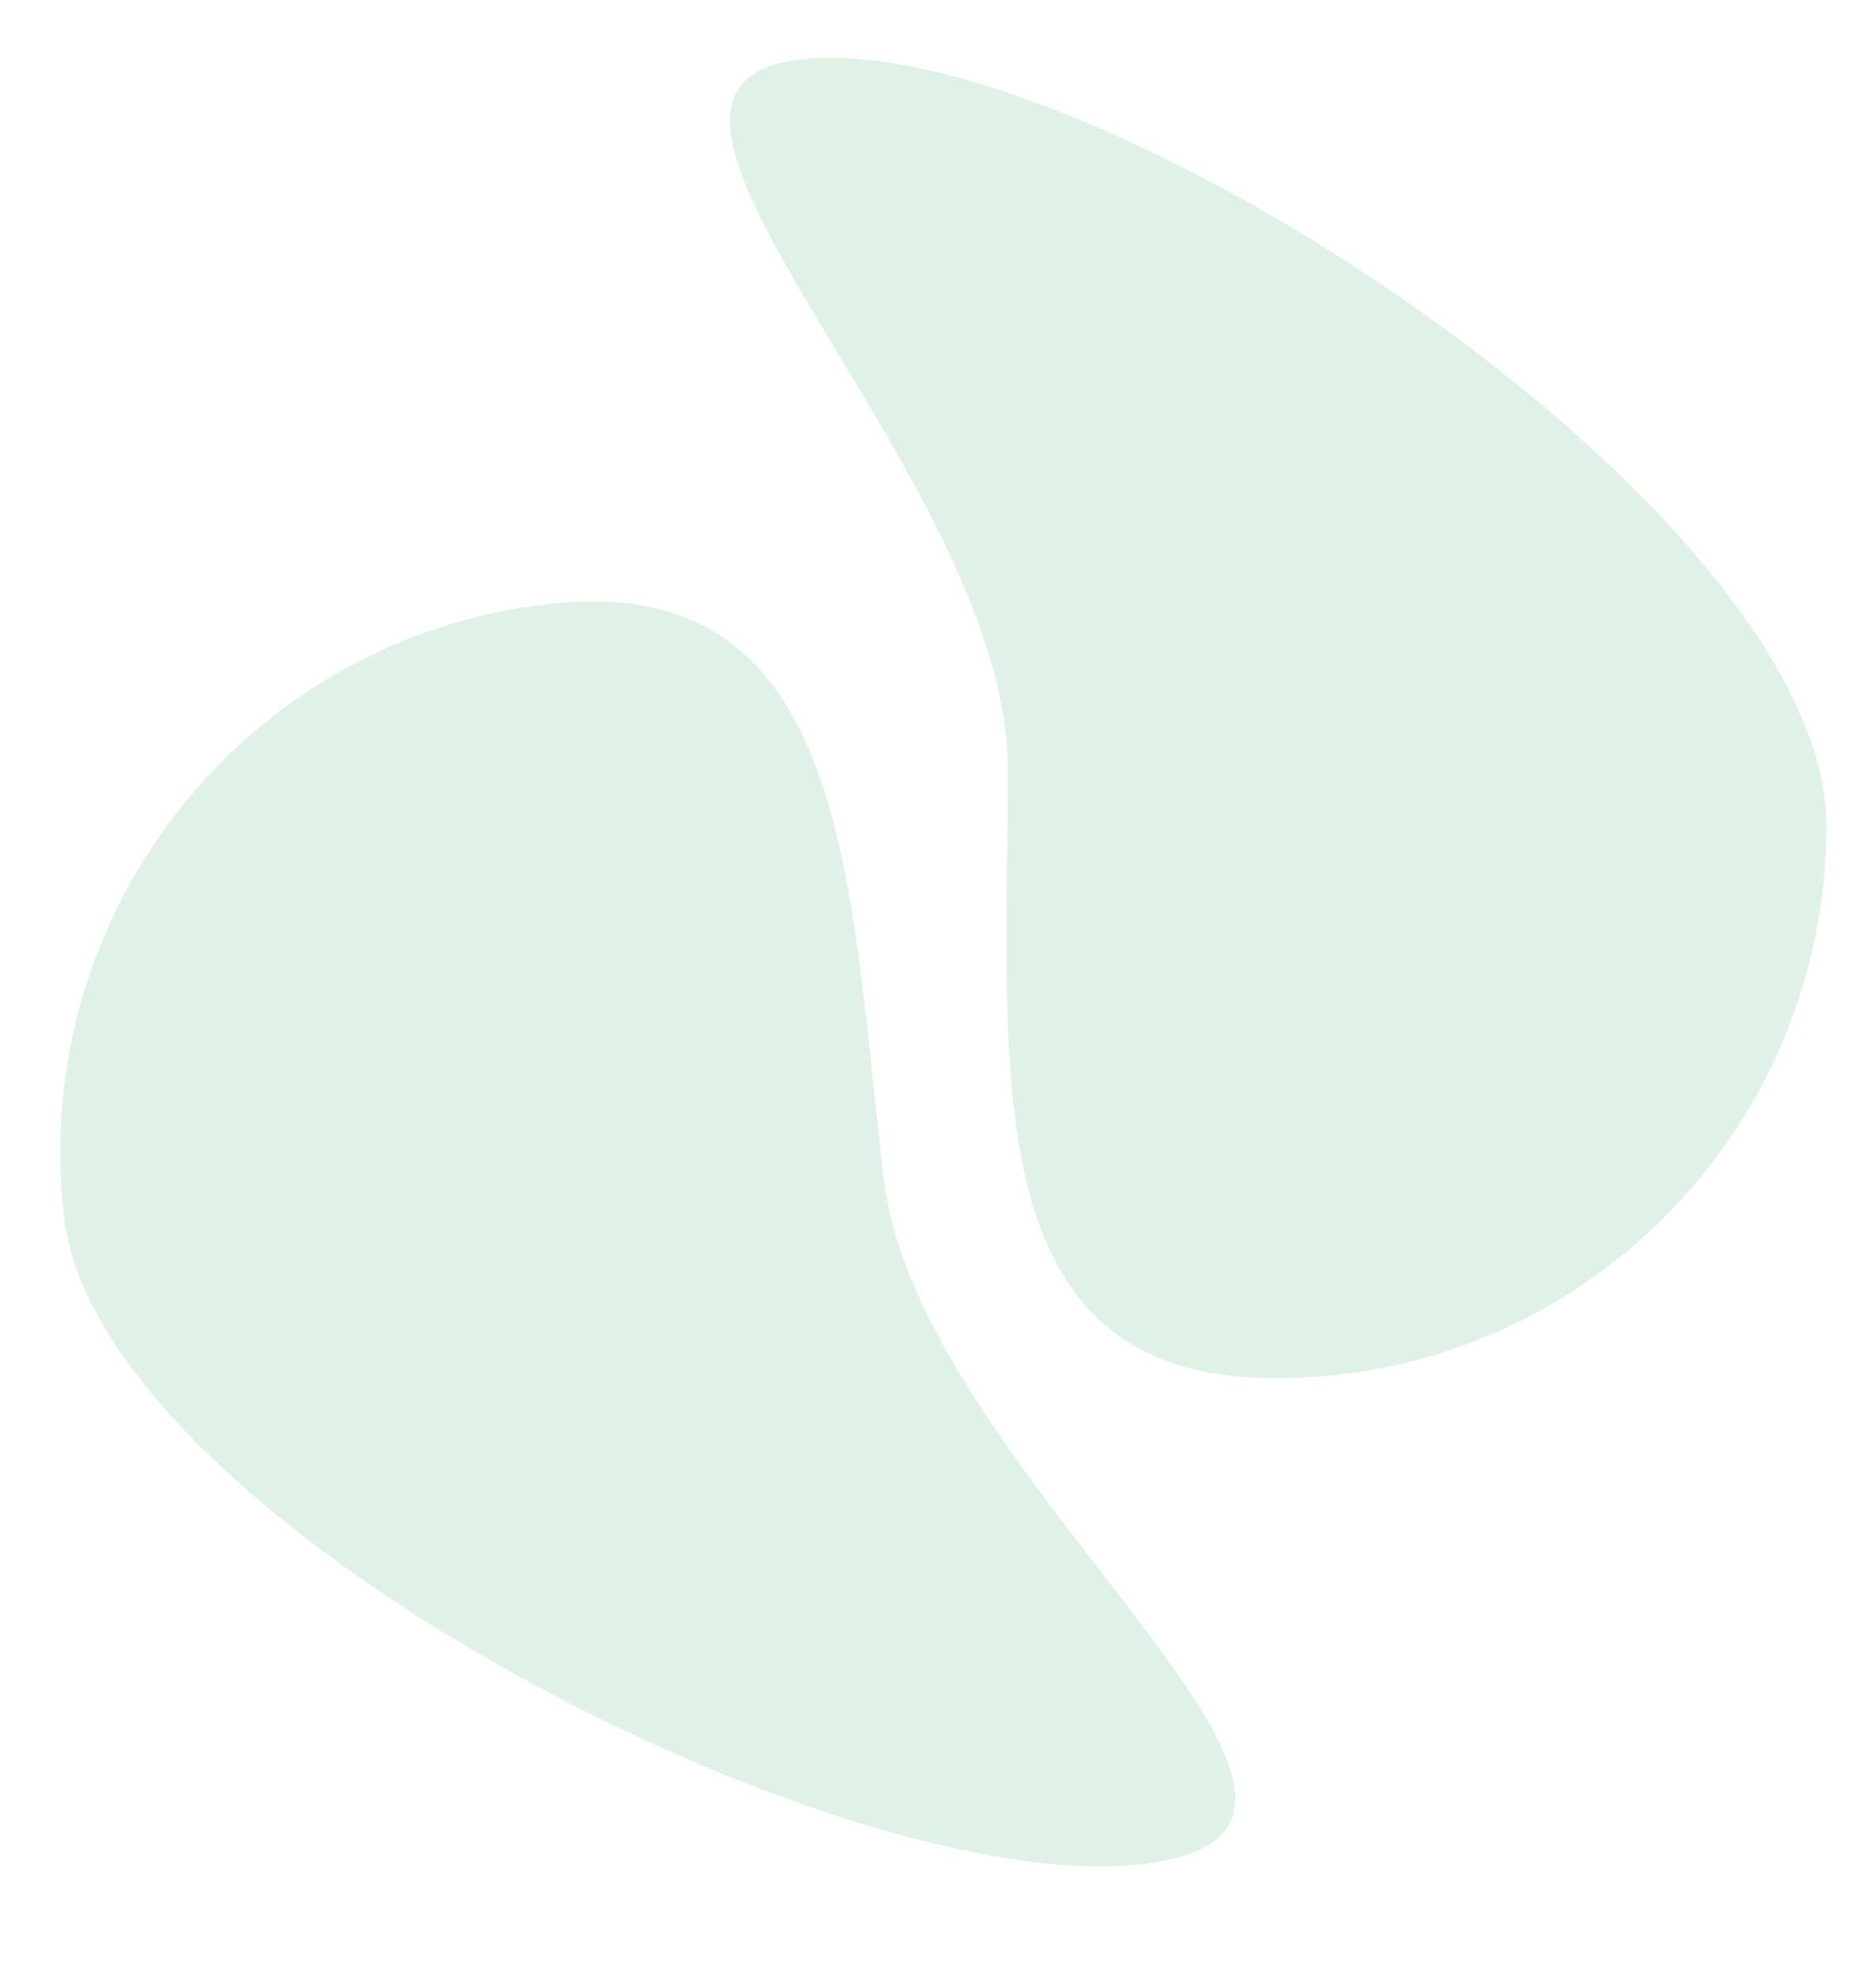
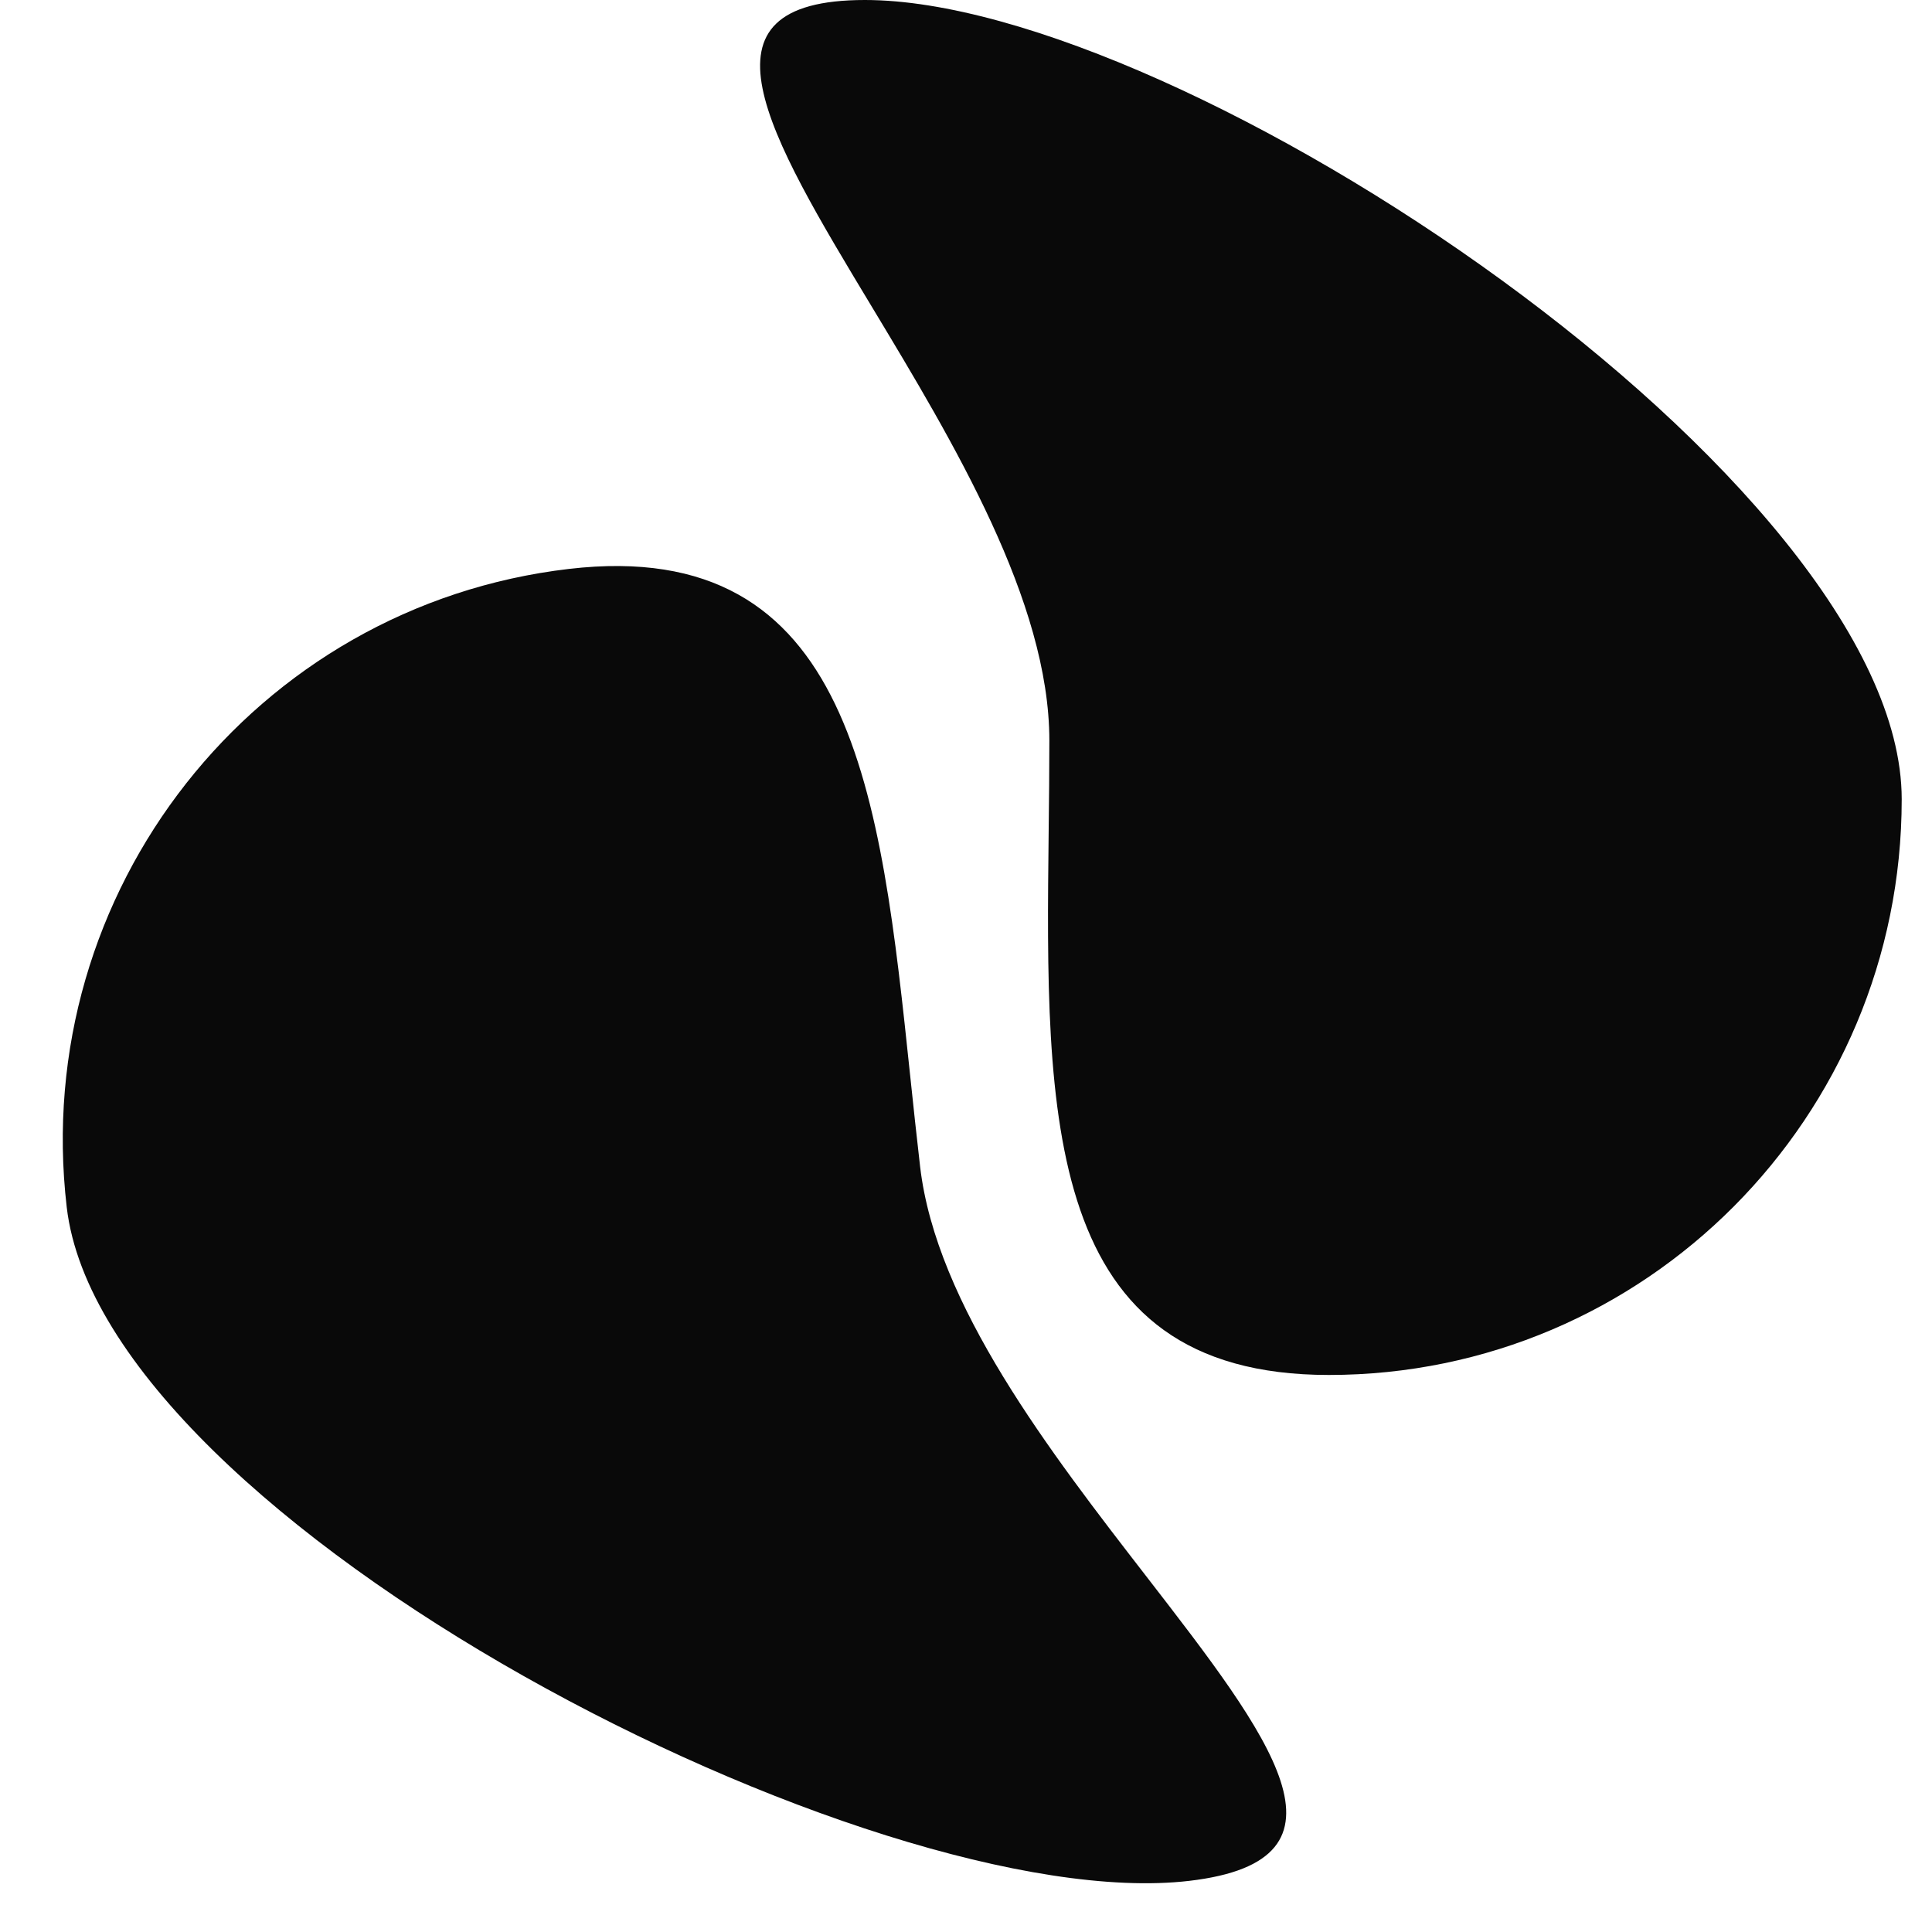
- <svg xmlns="http://www.w3.org/2000/svg" width="28" height="30" viewBox="0 0 28 30" fill="none">
-   <path d="M27.561 12.455C27.561 17.063 23.844 20.799 19.258 20.799C14.673 20.799 15.208 16.213 15.208 11.605C15.208 6.997 7.95 0.872 12.535 0.872C17.12 0.872 27.561 7.848 27.561 12.455Z" fill="#E0F1E7" />
-   <path d="M0.967 18.367C0.433 13.79 3.692 9.649 8.247 9.118C12.801 8.586 12.801 13.203 13.335 17.78C13.869 22.357 21.789 27.599 17.234 28.131C12.68 28.662 1.501 22.944 0.967 18.367Z" fill="#E0F1E7" />
+ <svg xmlns="http://www.w3.org/2000/svg" width="28" height="28" viewBox="0 0 28 28" fill="none">
+   <path fill-rule="evenodd" clip-rule="evenodd" d="M19.258 19.927C23.844 19.927 27.561 16.191 27.561 11.583C27.561 6.975 17.12 0 12.535 0C9.956 0 11.123 1.937 12.639 4.452C13.818 6.409 15.208 8.716 15.208 10.733C15.208 11.173 15.203 11.613 15.198 12.049C15.152 16.175 15.111 19.927 19.258 19.927ZM8.247 8.245C3.692 8.777 0.433 12.918 0.967 17.495C1.501 22.072 12.68 27.79 17.234 27.259C19.796 26.96 18.412 25.171 16.615 22.848C15.217 21.041 13.569 18.911 13.335 16.908C13.284 16.471 13.238 16.033 13.192 15.599C12.76 11.496 12.366 7.765 8.247 8.245Z" fill="#090909" />
</svg>
